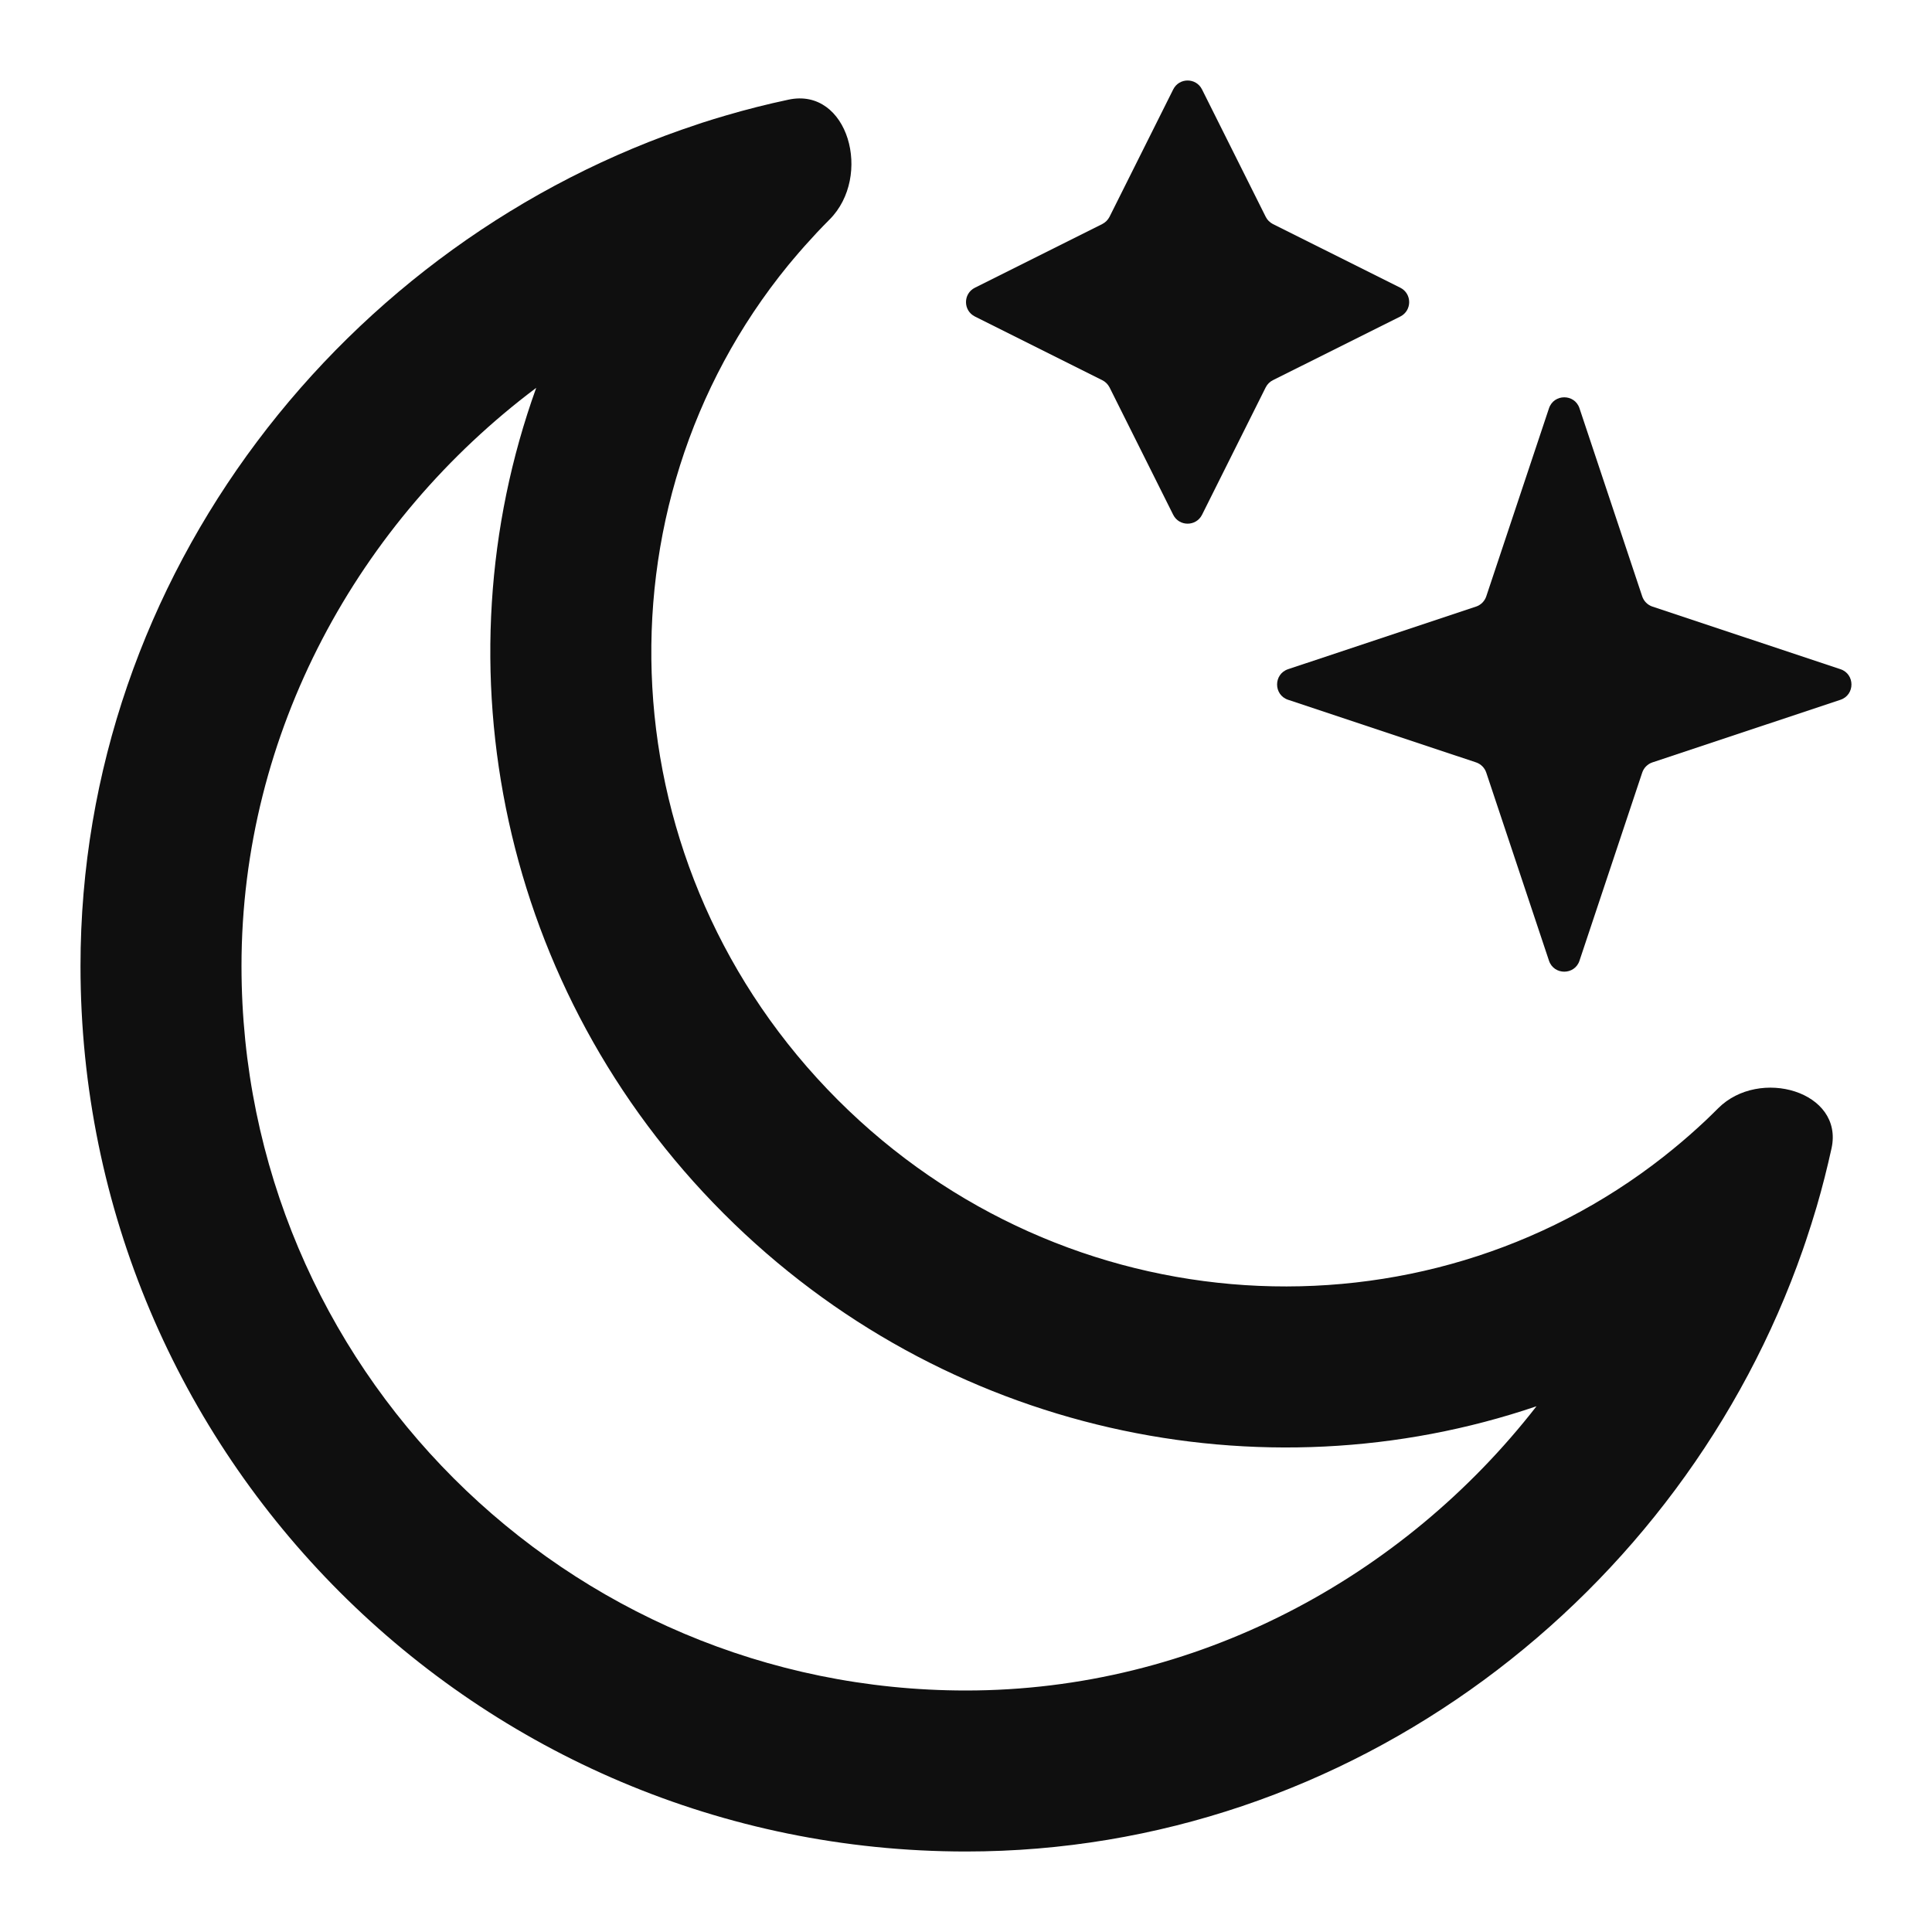
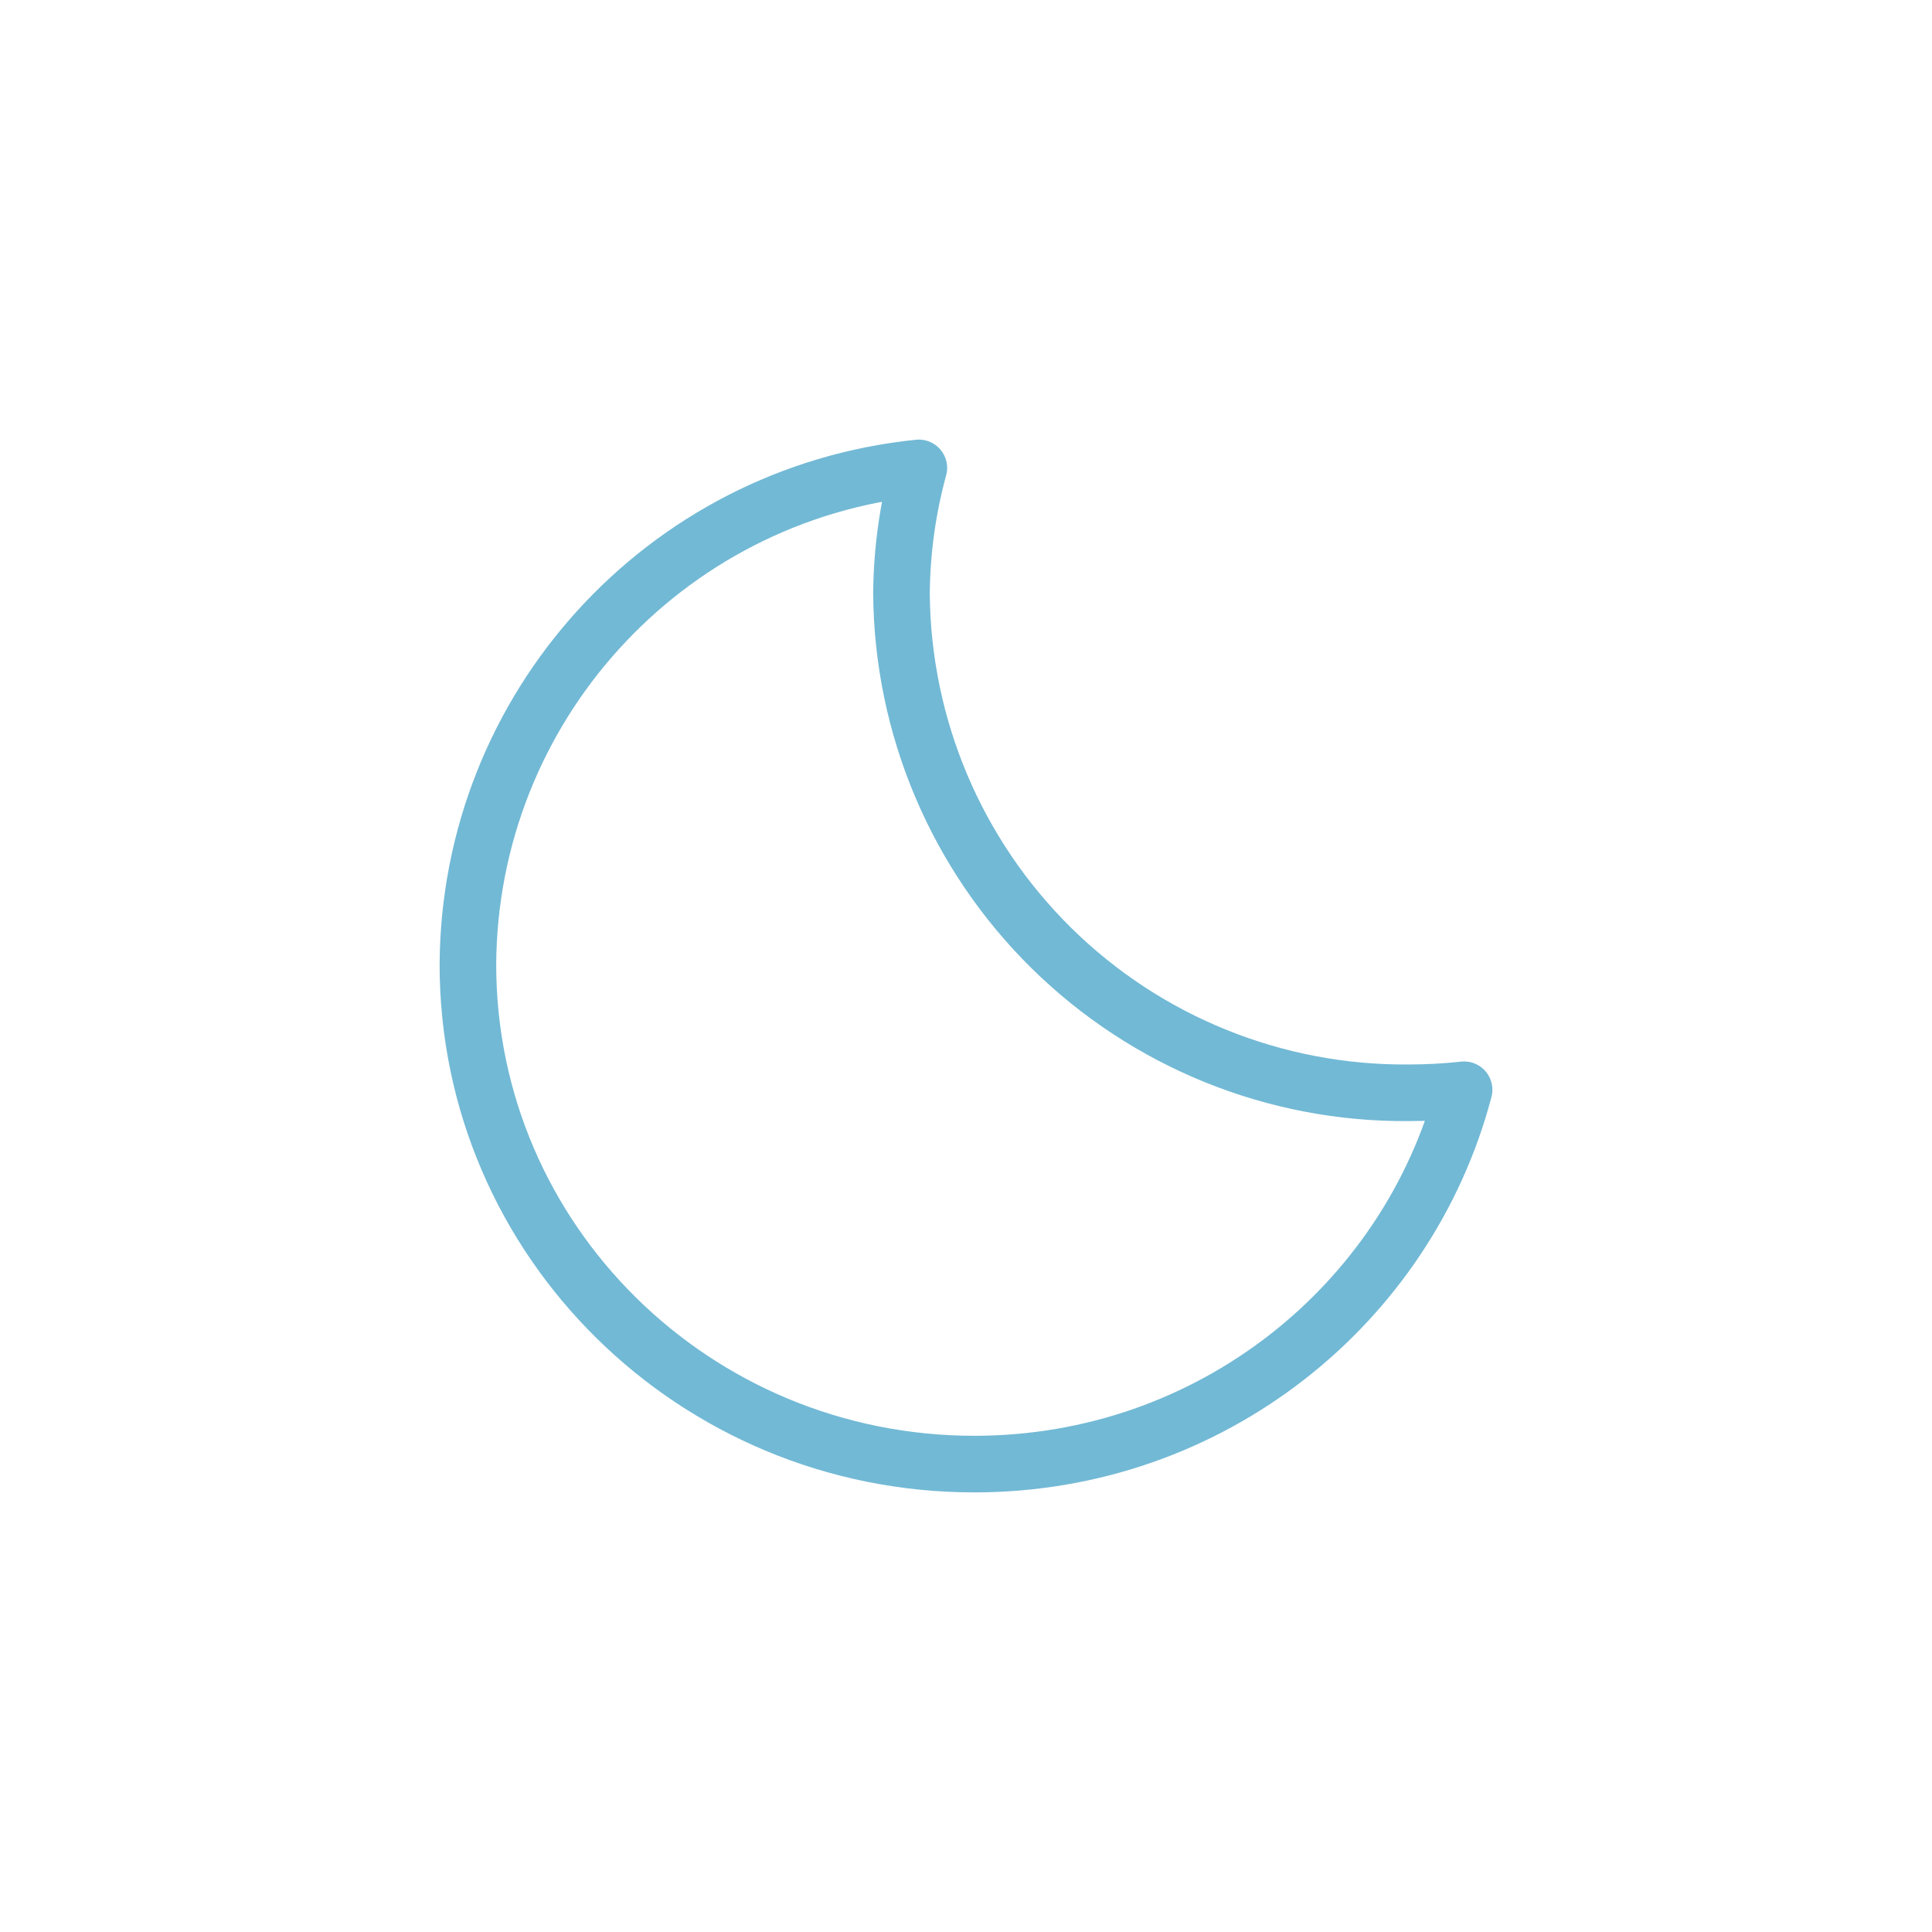
- <svg xmlns="http://www.w3.org/2000/svg" width="800px" height="800px" viewBox="0 0 24 24" fill="none">
-   <path d="M14.574 1.111L13.783 2.693C13.763 2.732 13.732 2.763 13.693 2.783L12.111 3.574C11.963 3.648 11.963 3.858 12.111 3.932L13.693 4.723C13.732 4.742 13.763 4.774 13.783 4.812L14.574 6.395C14.648 6.542 14.858 6.542 14.932 6.395L15.723 4.812C15.742 4.774 15.774 4.742 15.812 4.723L17.395 3.932C17.542 3.858 17.542 3.648 17.395 3.574L15.812 2.783C15.774 2.763 15.742 2.732 15.723 2.693L14.932 1.111C14.858 0.963 14.648 0.963 14.574 1.111Z" fill="#0F0F0F" />
-   <path d="M19.242 5.072L18.463 7.408C18.443 7.468 18.396 7.515 18.337 7.535L16.001 8.313C15.819 8.374 15.819 8.632 16.001 8.693L18.337 9.471C18.396 9.491 18.443 9.538 18.463 9.598L19.242 11.934C19.303 12.116 19.561 12.116 19.621 11.934L20.4 9.598C20.42 9.538 20.467 9.491 20.526 9.471L22.863 8.693C23.045 8.632 23.045 8.374 22.863 8.313L20.526 7.535C20.467 7.515 20.42 7.468 20.4 7.408L19.621 5.072C19.561 4.89 19.303 4.89 19.242 5.072Z" fill="#0F0F0F" />
-   <path fill-rule="evenodd" clip-rule="evenodd" d="M10.408 13.664C13.235 16.491 17.652 16.736 20.664 14.37C20.701 14.341 20.738 14.311 20.775 14.281C20.915 14.167 21.051 14.048 21.184 13.923C21.238 13.872 21.291 13.82 21.344 13.767C21.856 13.255 22.906 13.558 22.752 14.265C22.698 14.51 22.637 14.752 22.567 14.991C22.525 15.132 22.481 15.273 22.434 15.412C22.421 15.45 22.408 15.488 22.395 15.526C20.898 19.814 16.789 23 12 23C5.925 23 1 18.075 1 12C1 7.133 4.291 2.983 8.669 1.543L8.722 1.525C8.819 1.494 8.915 1.464 9.012 1.436C9.27 1.36 9.531 1.294 9.795 1.238C10.538 1.079 10.842 2.191 10.304 2.728C10.251 2.781 10.199 2.835 10.147 2.89C10.046 2.998 9.948 3.108 9.854 3.22C9.833 3.245 9.812 3.27 9.792 3.294C7.33 6.308 7.545 10.801 10.408 13.664ZM8.993 15.078C11.725 17.81 15.672 18.63 19.087 17.469C17.428 19.602 14.85 21 12 21C7.029 21 3 16.971 3 12C3 9.092 4.457 6.472 6.661 4.818C5.416 8.271 6.217 12.303 8.993 15.078Z" fill="#0F0F0F" />
+ <svg xmlns="http://www.w3.org/2000/svg" xmlns:xlink="http://www.w3.org/1999/xlink" viewBox="0 0 512 512">
+   <defs>
+     <symbol id="a" overflow="visible" viewBox="0 0 279 279">
+       <path fill="none" stroke="#72b9d5" stroke-linecap="round" stroke-linejoin="round" stroke-width="15" d="M256.8 173.1A133.3 133.3 0 01122.4 40.7 130.5 130.5 0 01127 7.5 133 133 0 007.5 139.1c0 73.1 60 132.4 134.2 132.4 62.5 0 114.8-42.2 129.8-99.2a135.6 135.6 0 01-14.8.8Z">
+         <animateTransform additive="sum" attributeName="transform" dur="6s" repeatCount="indefinite" type="rotate" values="-15 135 135; 9 135 135; -15 135 135" />
+       </path>
+     </symbol>
+   </defs>
+   <use xlink:href="#a" width="279" height="279" transform="translate(116.5 116.5)" />
</svg>
